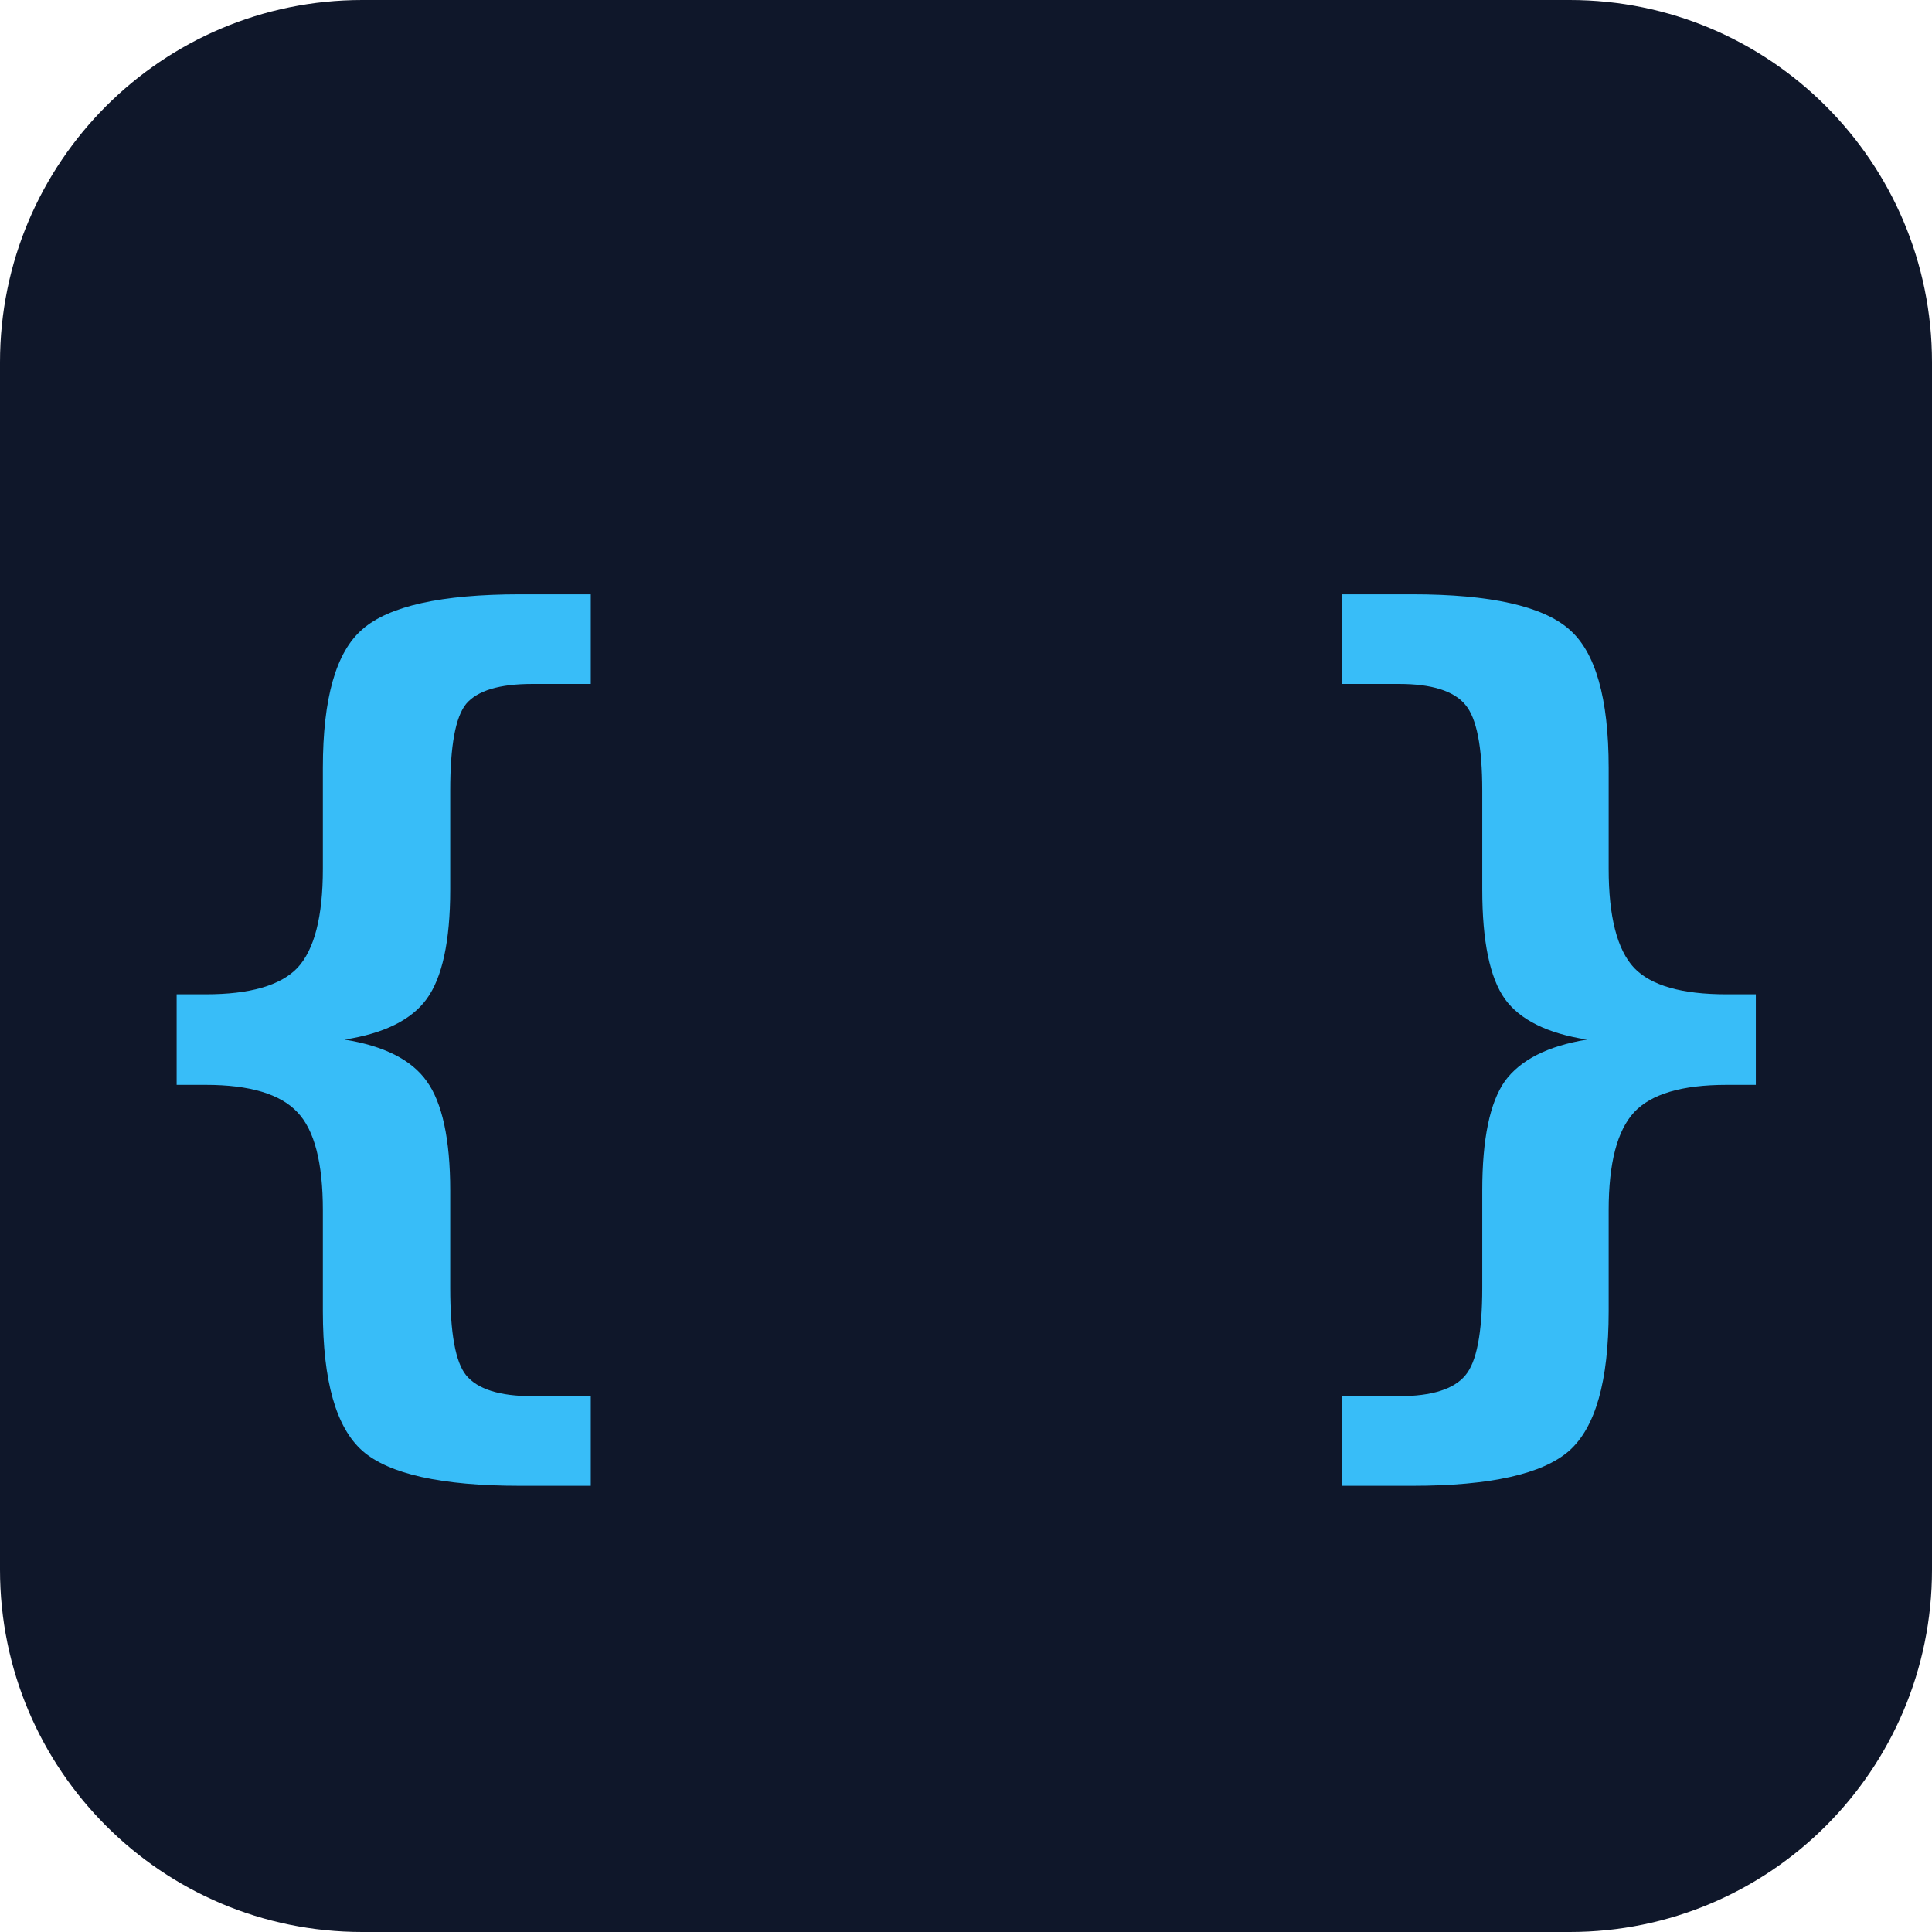
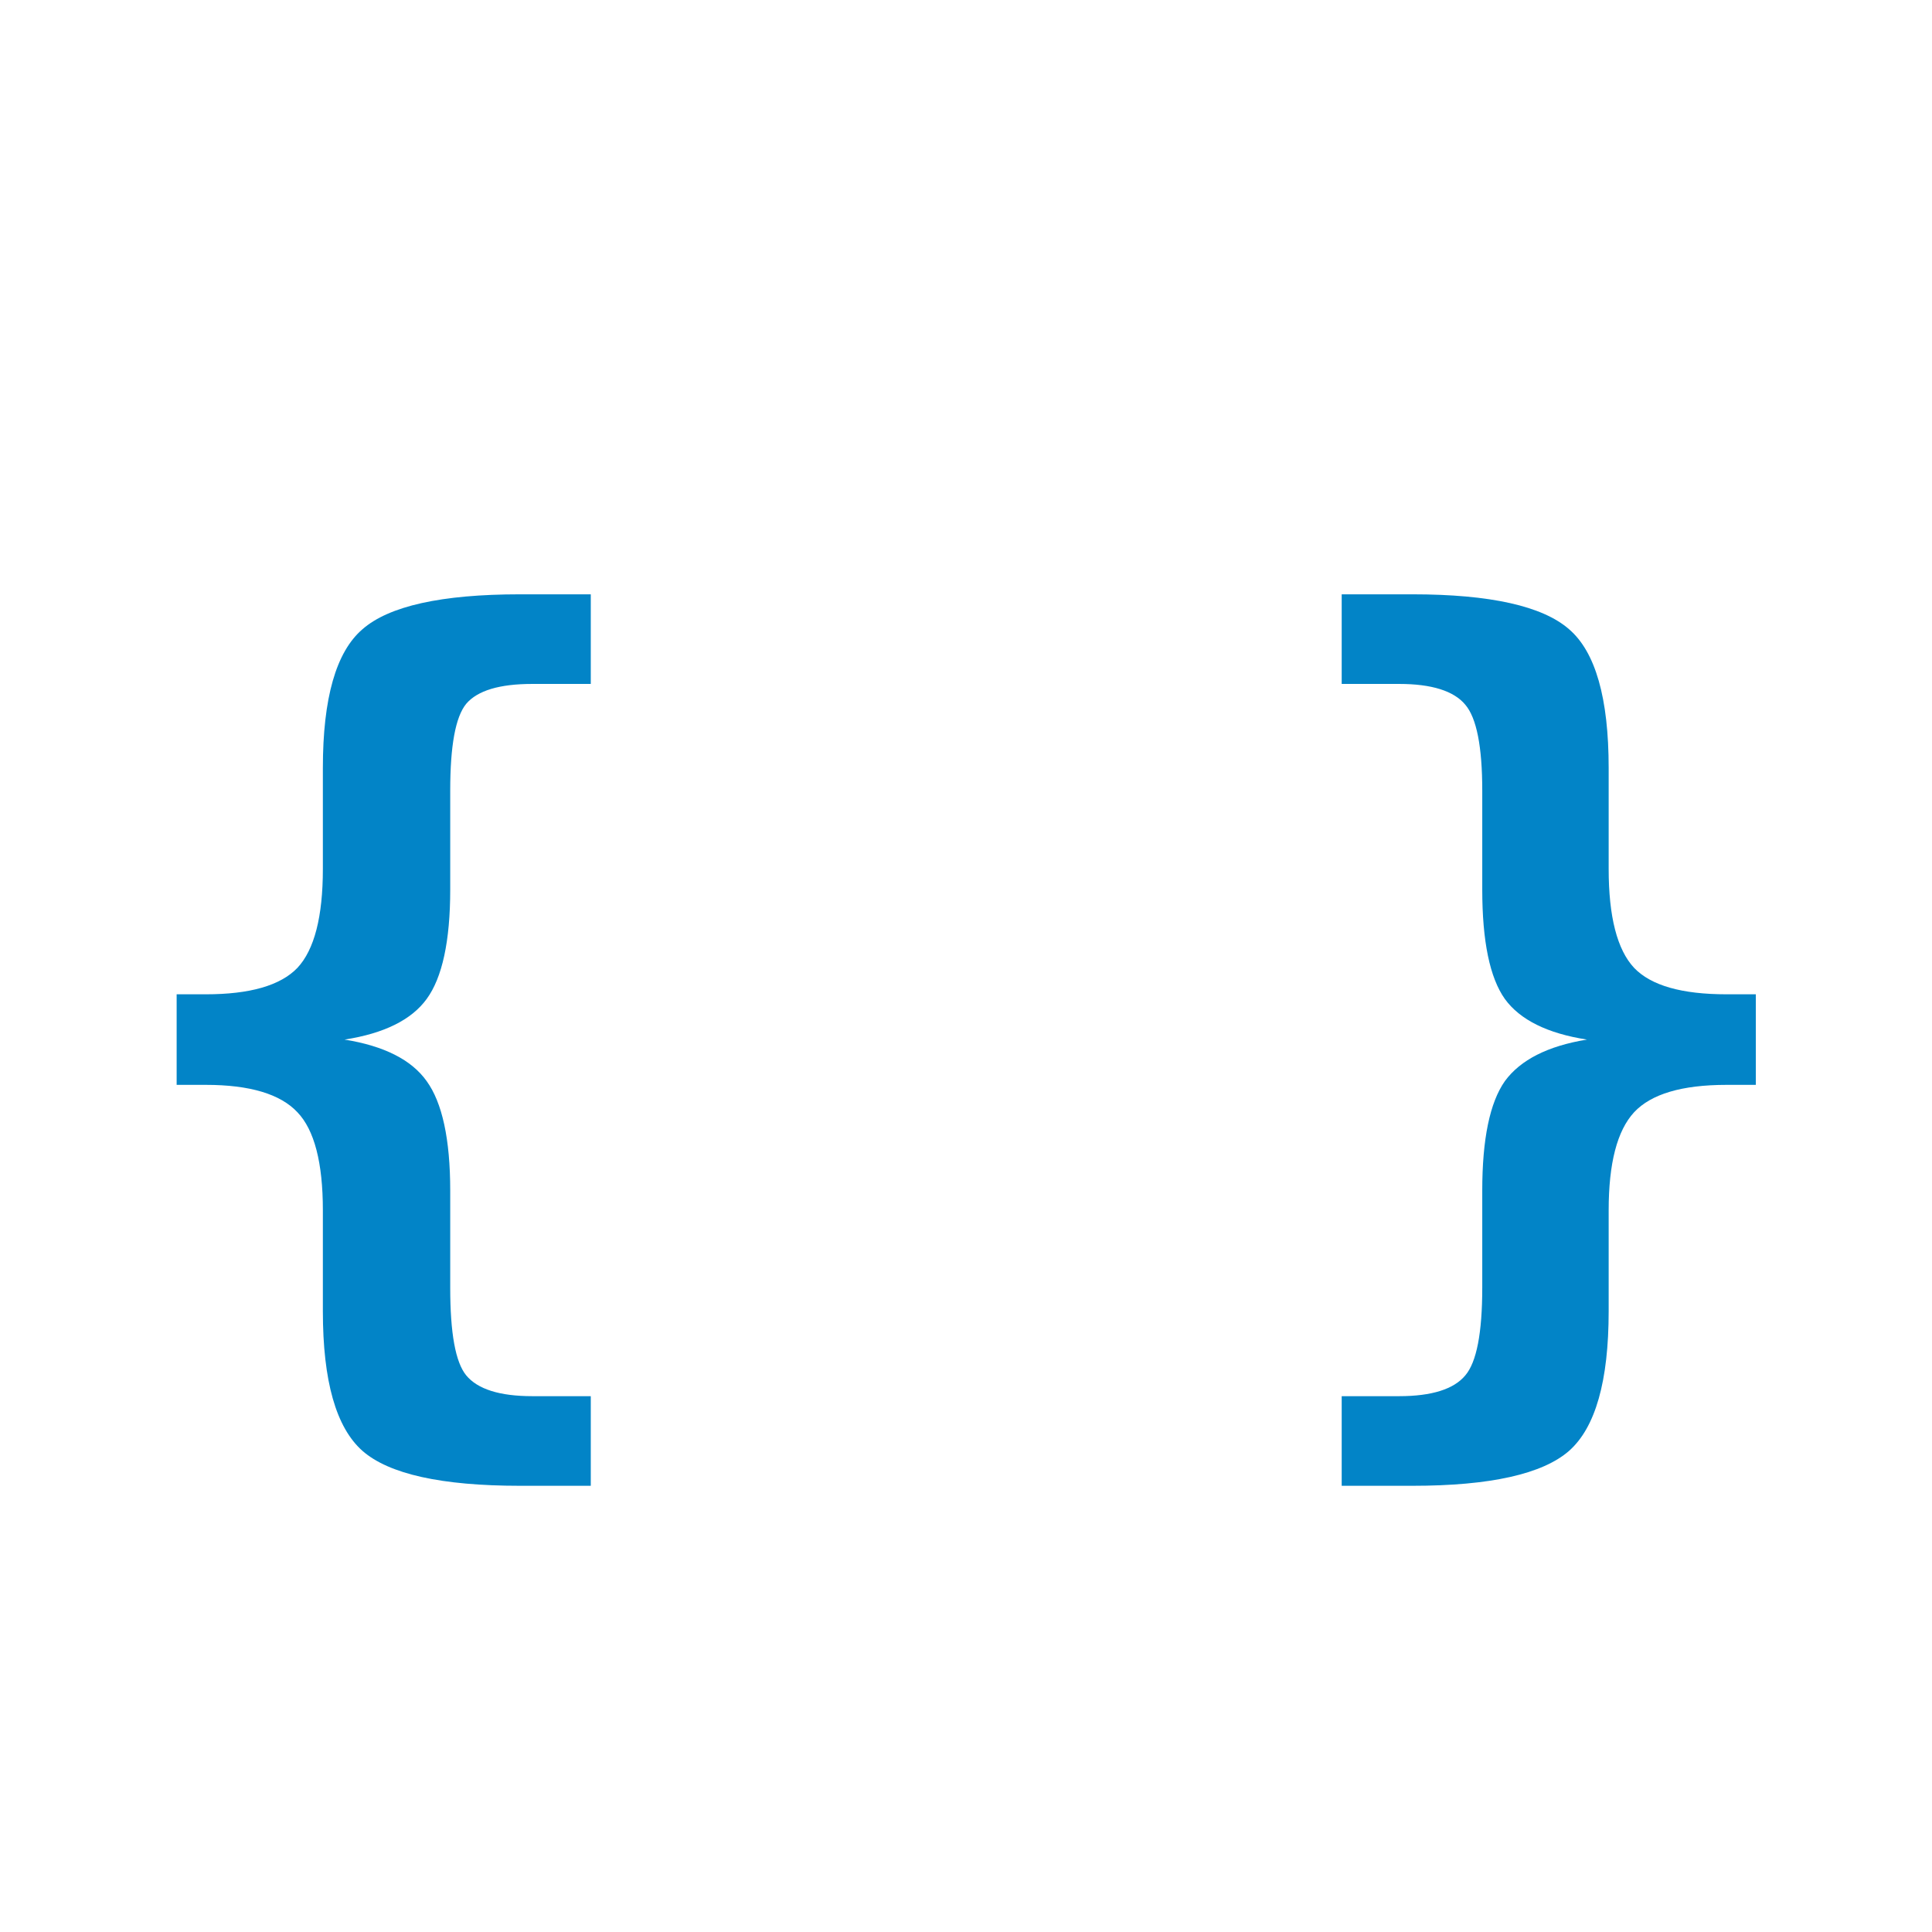
<svg xmlns="http://www.w3.org/2000/svg" viewBox="0 0 32 32">
-   <rect width="32" height="32" rx="6" fill="#0f172a" />
-   <text x="16" y="22" text-anchor="middle" font-family="monospace" font-size="16" font-weight="bold" fill="#38bdf8">{ }</text>
+   <text class="icon" x="16" y="22" text-anchor="middle" font-family="monospace" font-size="16" font-weight="bold" fill="#0284c7">{ }</text>
+   <style>
+     .icon { fill: #0284c7; }
+     @media (prefers-color-scheme: dark) {
+       .icon { fill: #38bdf8; }
+     }
+   </style>
</svg>
